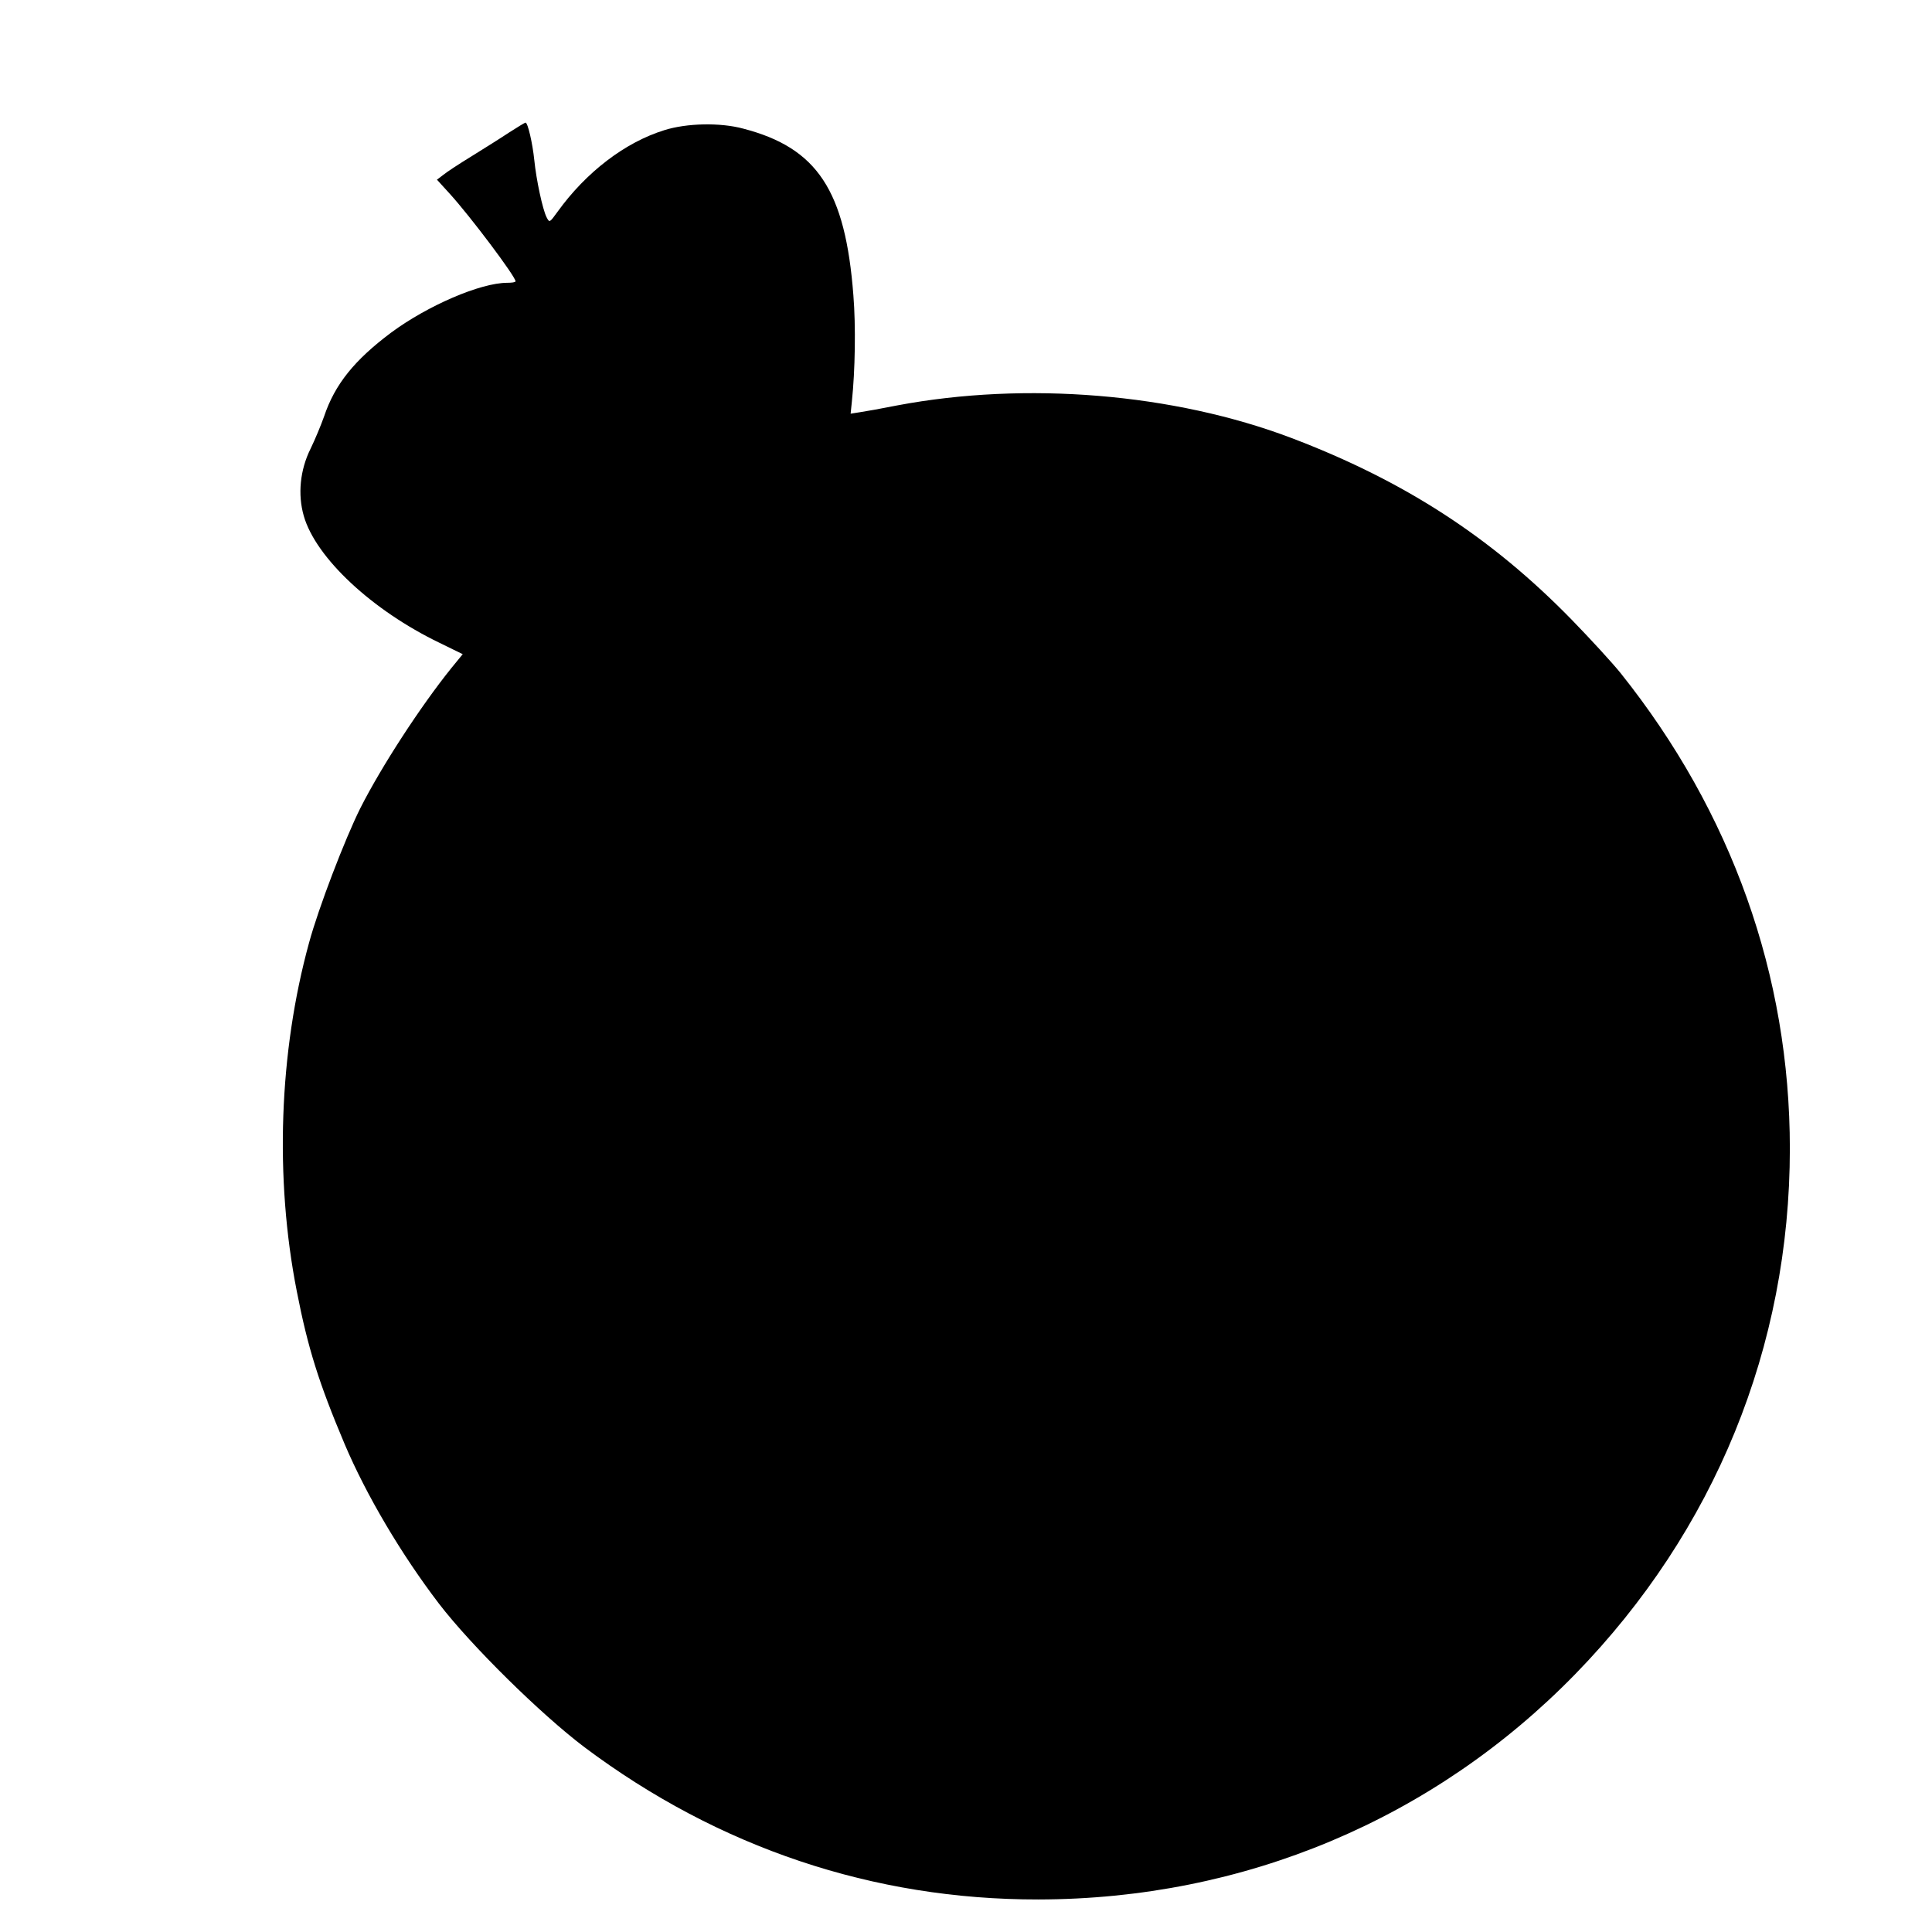
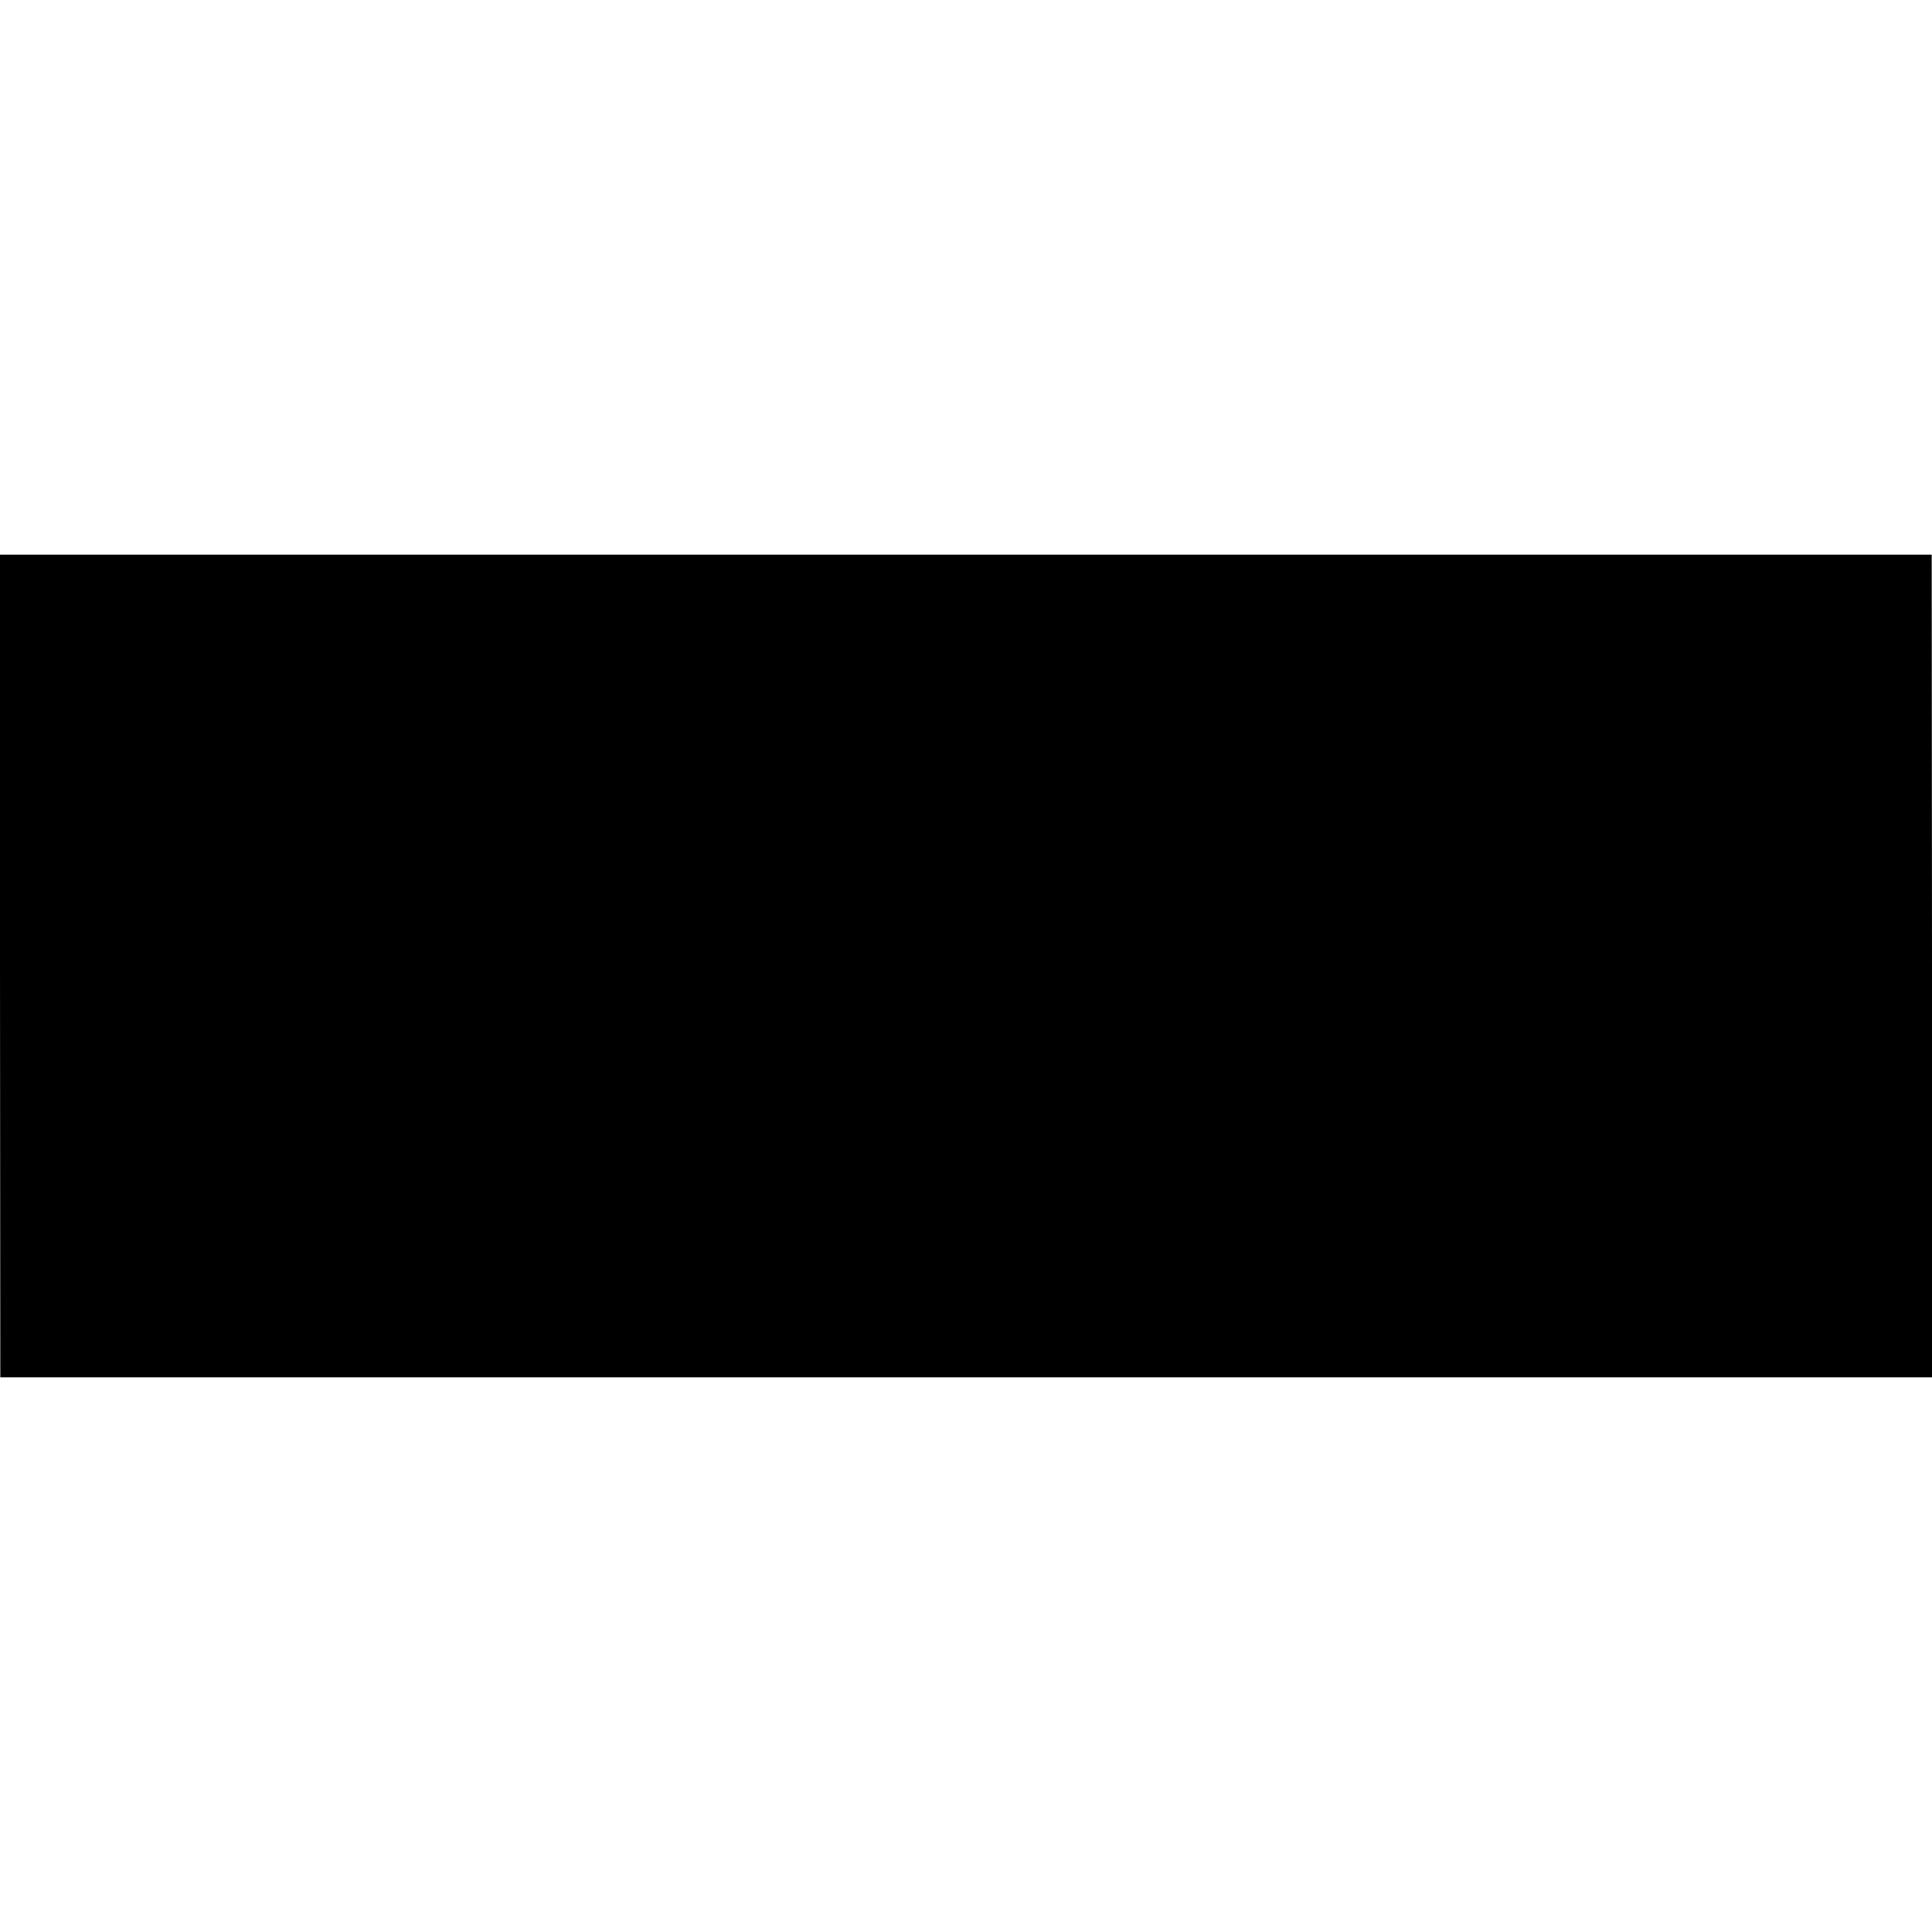
- <svg xmlns="http://www.w3.org/2000/svg" version="1.0" width="772pt" height="772pt" viewBox="0 0 772 772" preserveAspectRatio="xMidYMid meet">
-   <g transform="translate(0,772) scale(0.1,-0.1)" fill="#000000" stroke="none">
-     <path d="M2035 7191 c-33 -22 -100 -64 -150 -95 -49 -30 -101 -64 -114 -75 l-25 -19 51 -56 c82 -90 263 -331 263 -350 0 -4 -15 -6 -33 -6 -107 0 -318 -91 -464 -199 -147 -110 -225 -207 -268 -335 -12 -34 -36 -92 -54 -129 -42 -84 -52 -183 -27 -269 48 -167 273 -377 543 -507 l92 -45 -45 -55 c-124 -154 -280 -394 -364 -560 -62 -124 -168 -401 -205 -538 -120 -436 -138 -941 -49 -1393 44 -226 88 -366 191 -610 87 -205 226 -440 377 -638 129 -168 407 -442 582 -574 535 -401 1154 -609 1813 -608 821 1 1580 320 2146 901 557 572 857 1308 857 2099 0 692 -232 1344 -676 1900 -33 41 -121 137 -196 214 -322 330 -670 555 -1120 726 -470 178 -1060 227 -1575 130 -60 -12 -127 -24 -148 -27 l-38 -6 5 49 c13 123 16 301 6 424 -32 419 -144 589 -440 666 -92 25 -226 22 -315 -6 -158 -49 -313 -168 -427 -326 -32 -44 -32 -45 -44 -22 -16 32 -41 149 -49 228 -7 68 -26 150 -35 150 -3 0 -32 -18 -65 -39z" />
+ <svg xmlns="http://www.w3.org/2000/svg" version="1.0" width="620pt" height="620pt" viewBox="0 0 620 620" preserveAspectRatio="xMidYMid meet">
+   <g transform="translate(0,620) scale(0.1,-0.1)" fill="#000000" stroke="none">
+     <path d="M0 3100 l1 -1320 3099 0 3100 0 0 1320 -1 1320 -3099 0 -3100 0 0 -1320z" />
  </g>
</svg>
